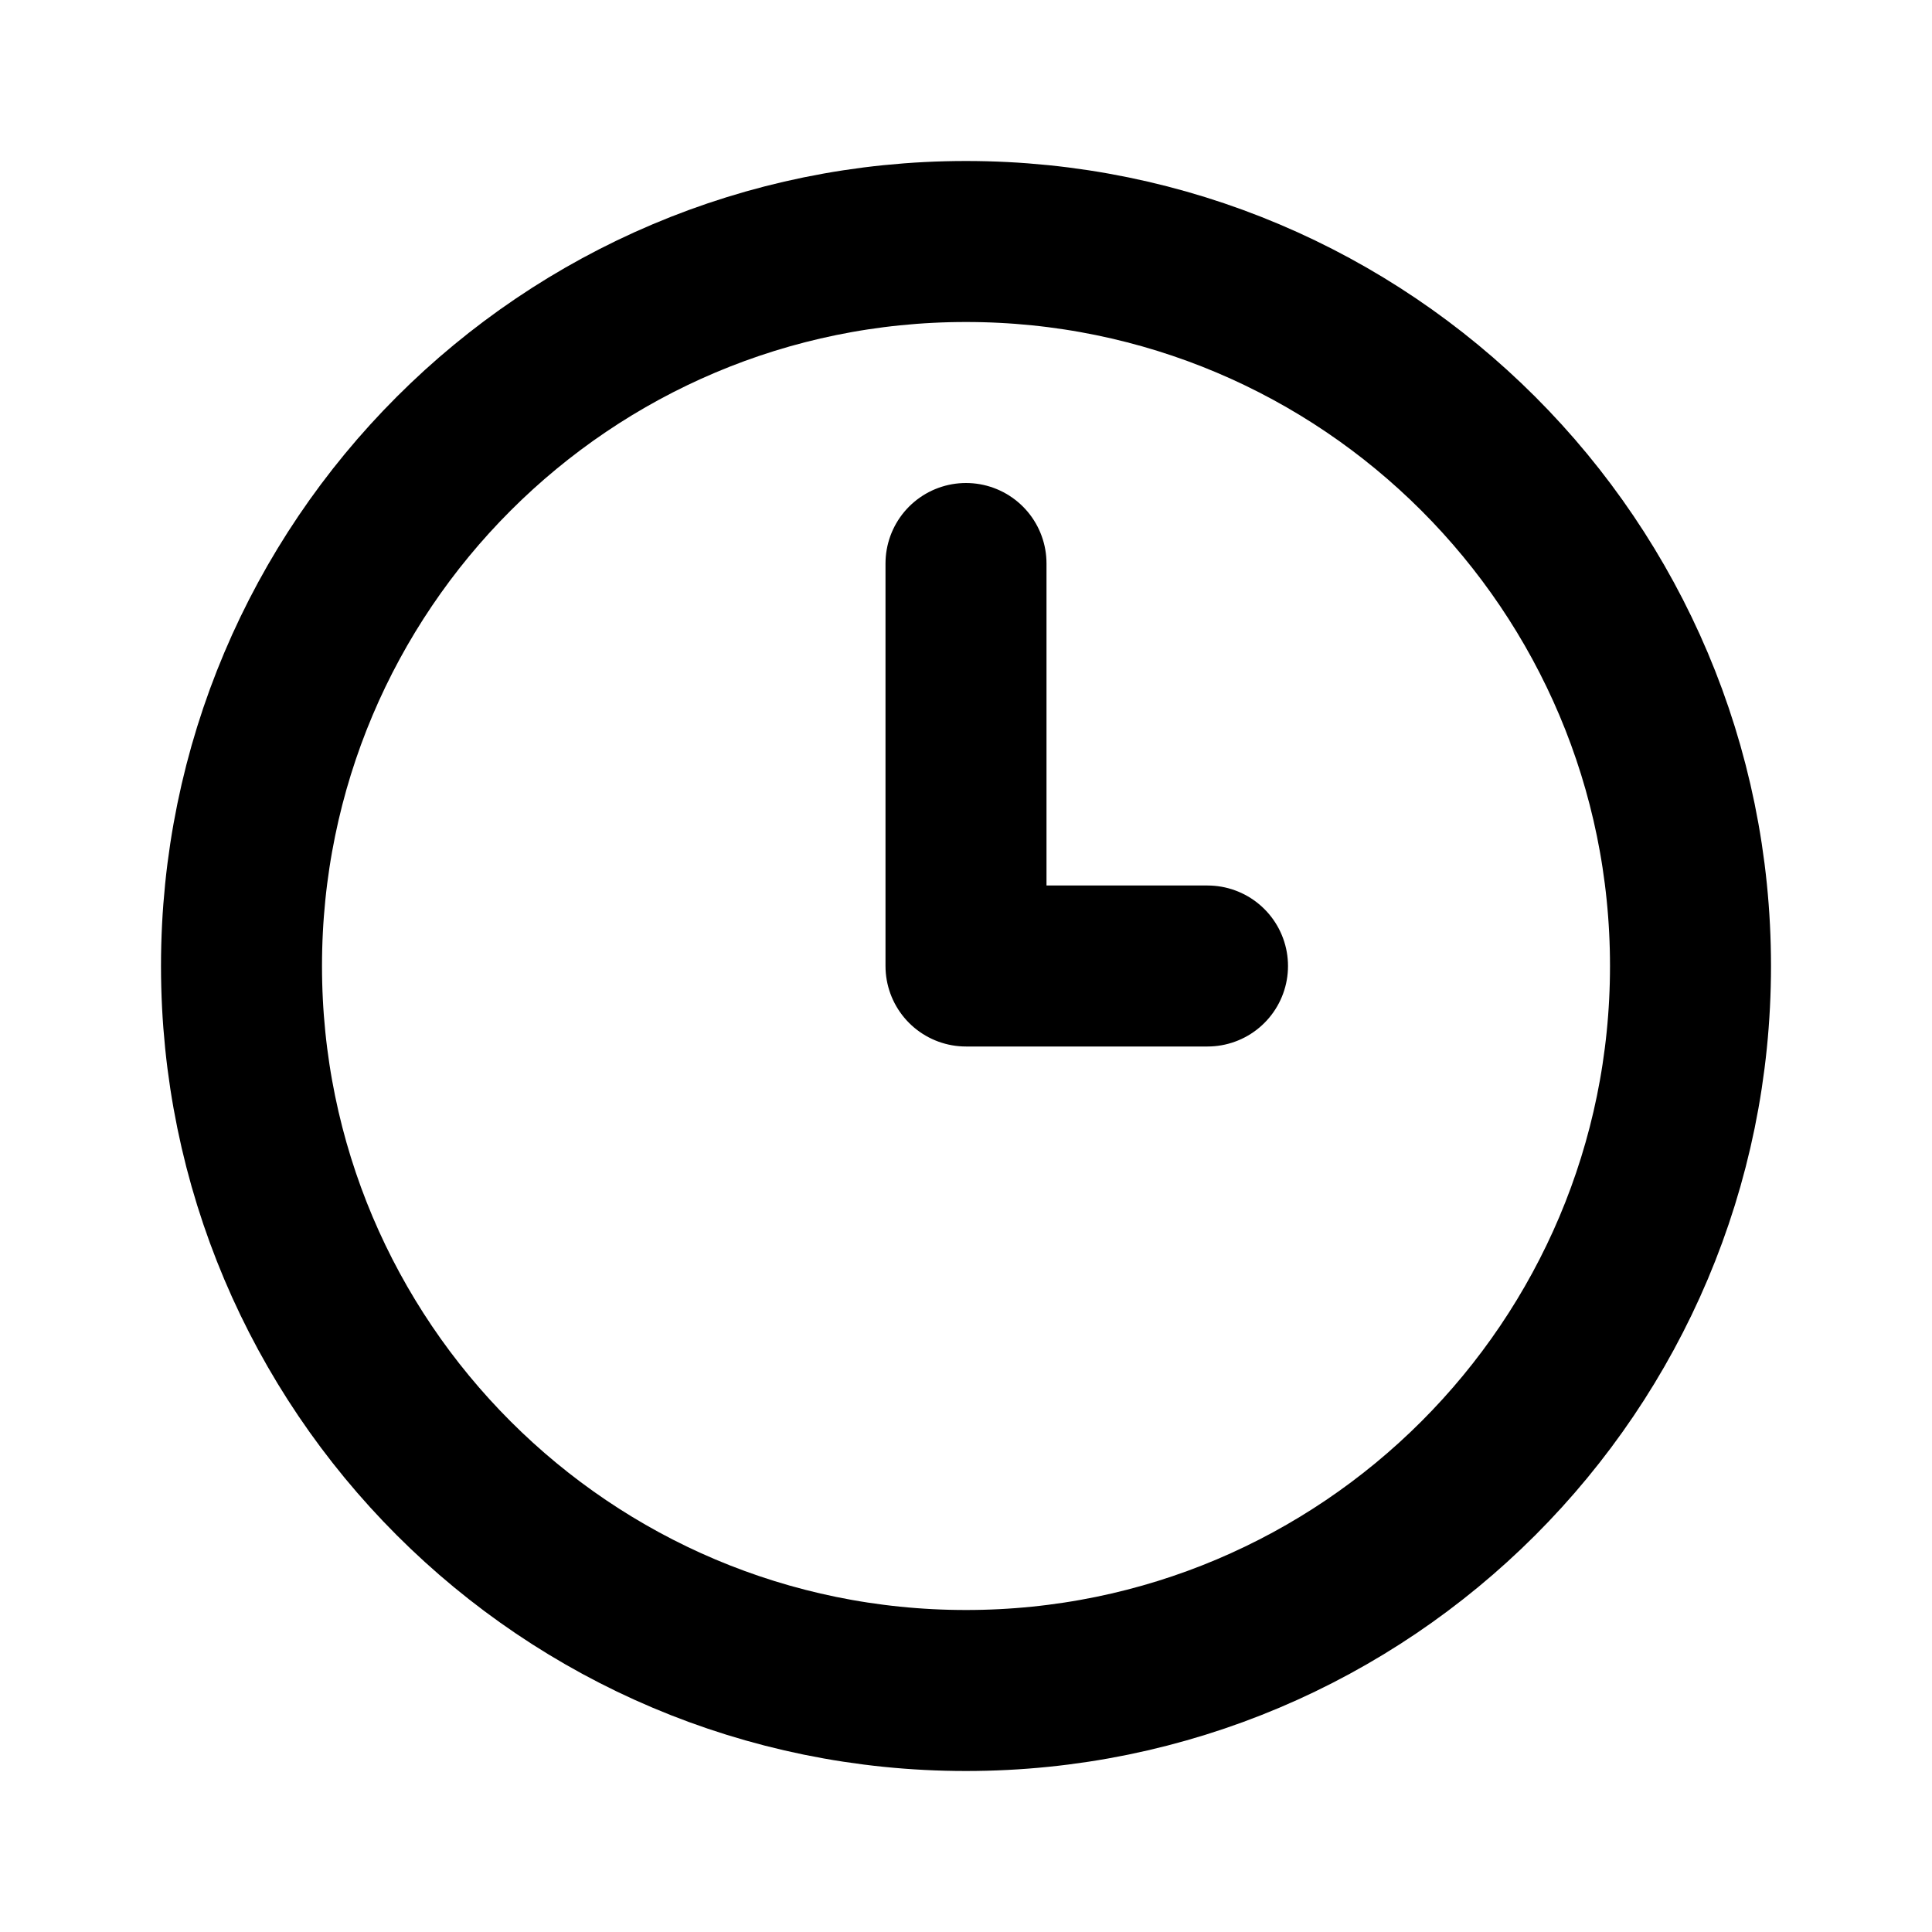
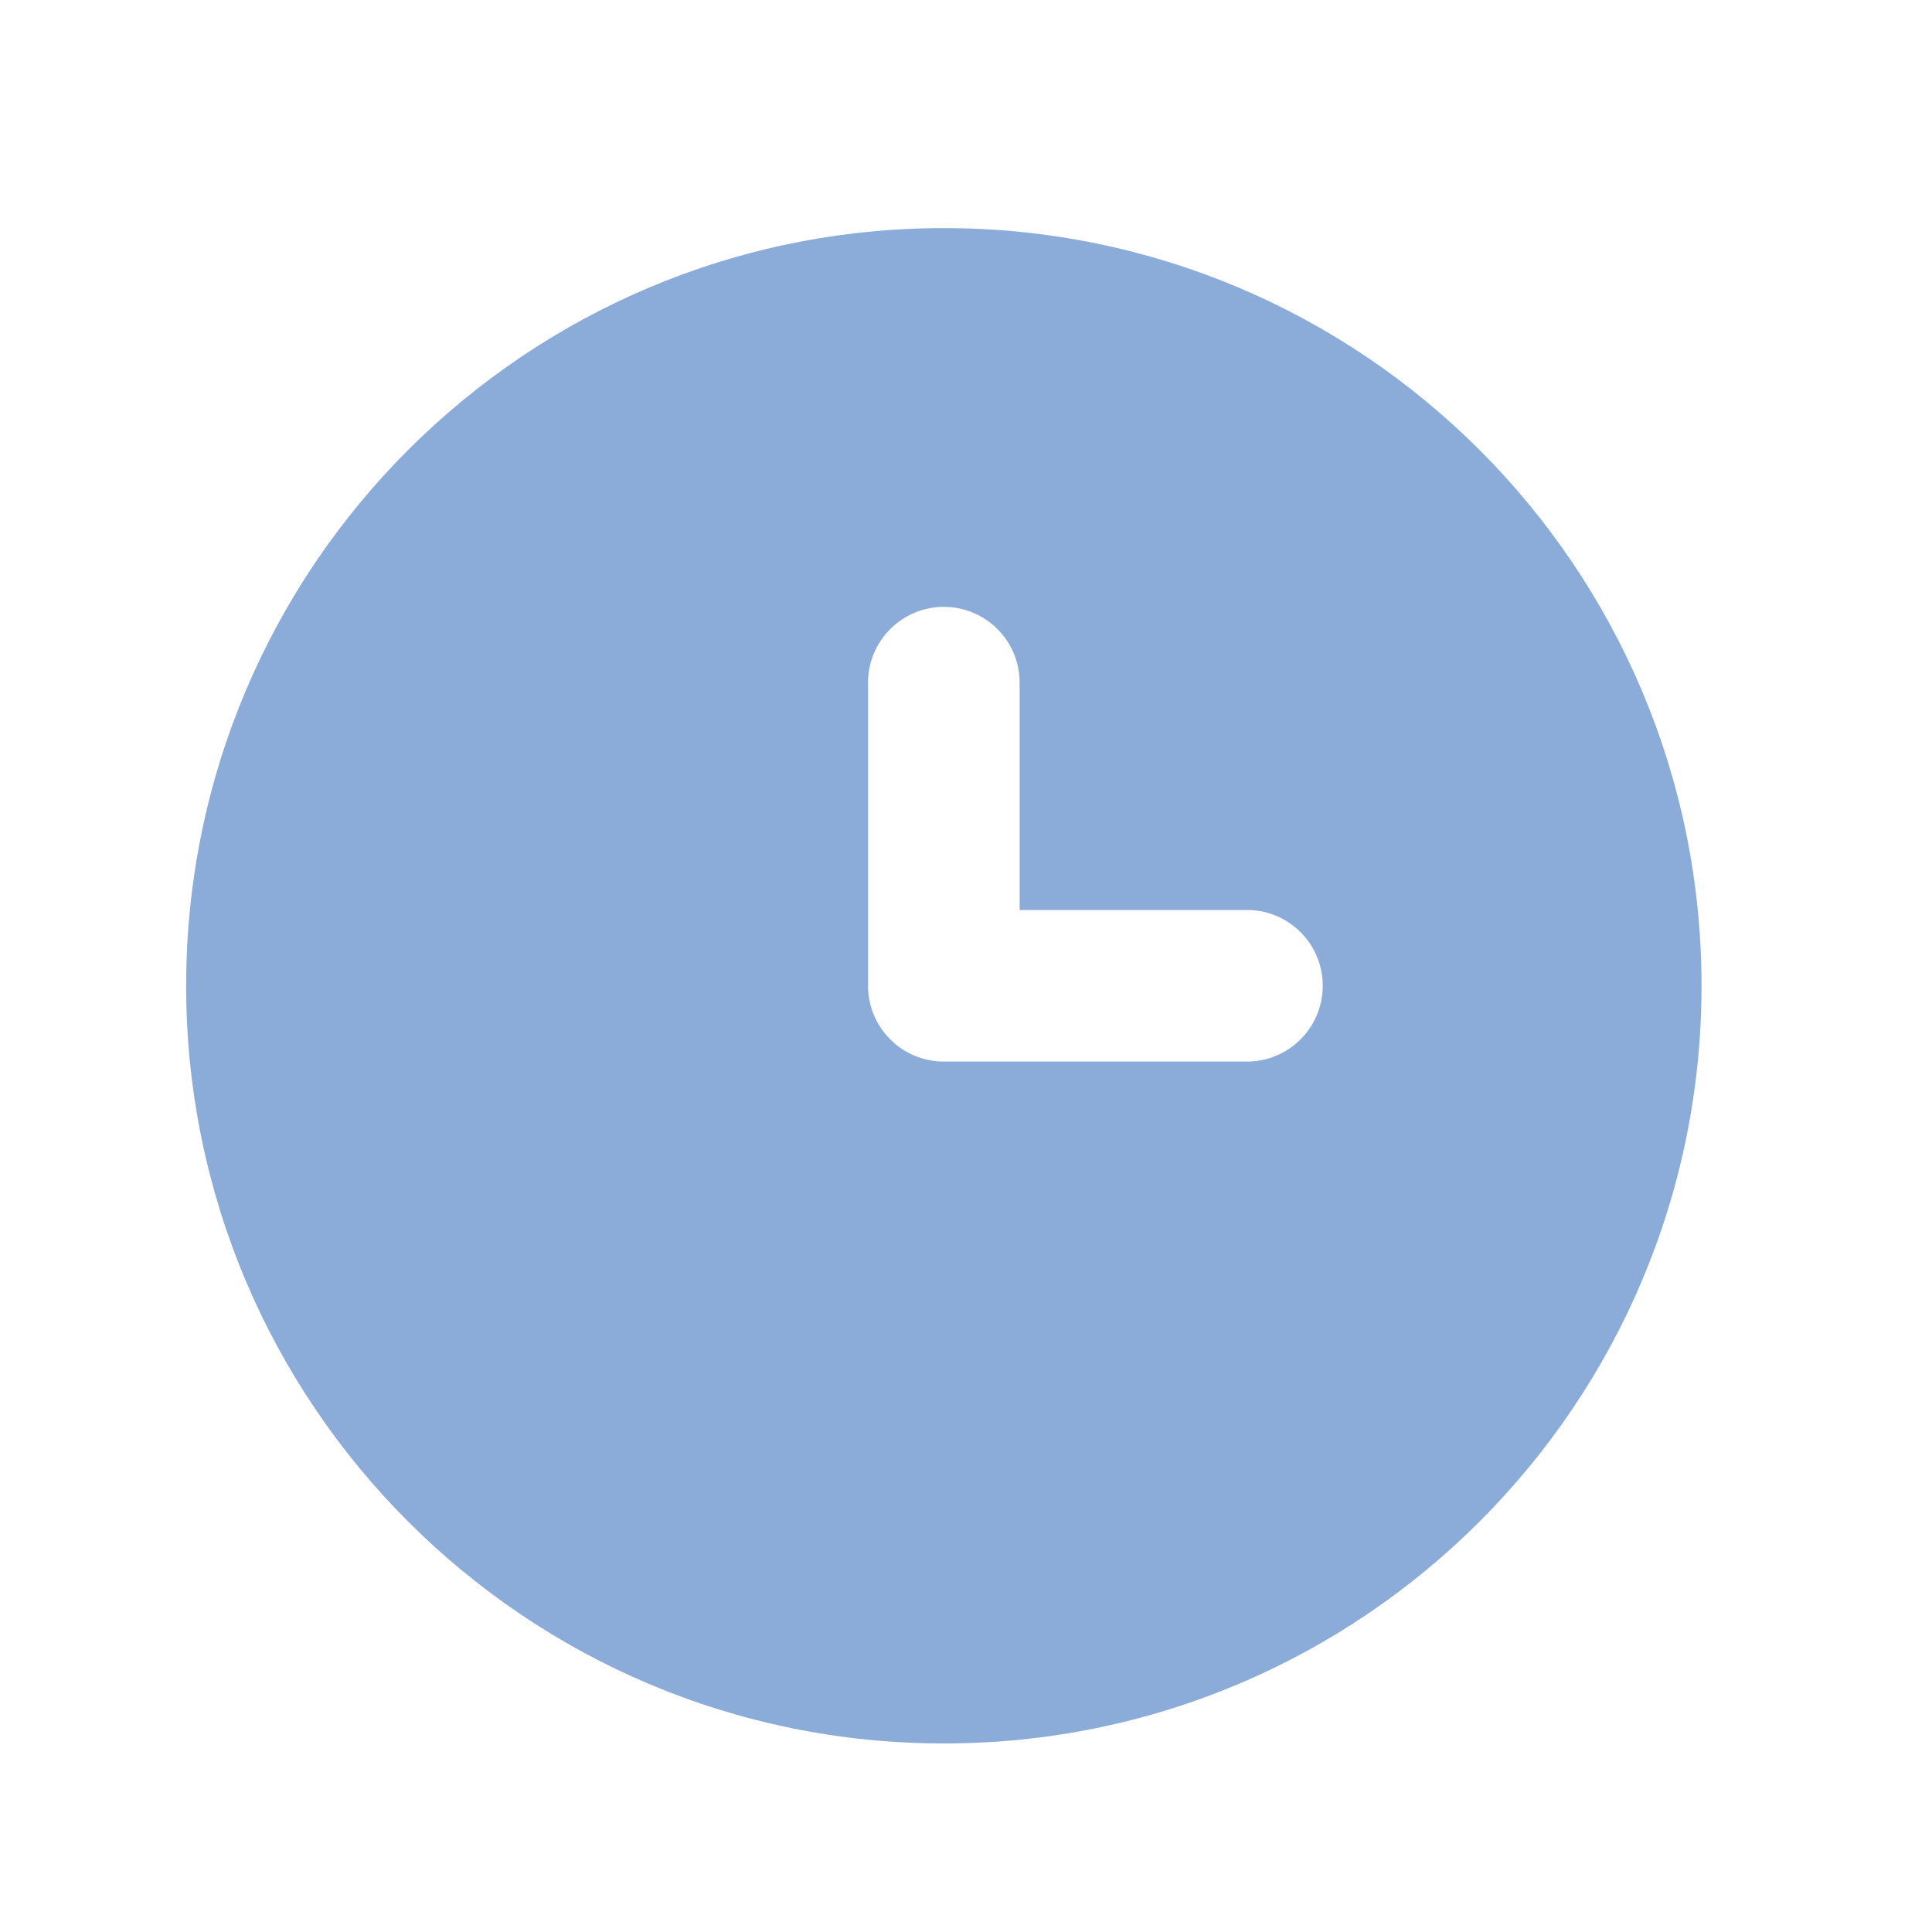
- <svg xmlns="http://www.w3.org/2000/svg" width="800px" height="800px" viewBox="0 0 24 24" fill="none">
-   <path d="M12 7V12H15M21 12C21 16.971 16.971 21 12 21C7.029 21 3 16.971 3 12C3 7.029 7.029 3 12 3C16.971 3 21 7.029 21 12Z" stroke="#000000" stroke-width="2" stroke-linecap="round" stroke-linejoin="round" />
+ <svg xmlns="http://www.w3.org/2000/svg" width="17" height="17">
+   <path d="M8.305 2.007a6.667 6.667 0 1 0 0 13.334 6.667 6.667 0 0 0 0-13.334Zm2.667 7.334H8.305a.667.667 0 0 1-.667-.667V6.007a.667.667 0 0 1 1.334 0v2h2a.667.667 0 0 1 0 1.334Z" fill="#8BACD9" />
</svg>
